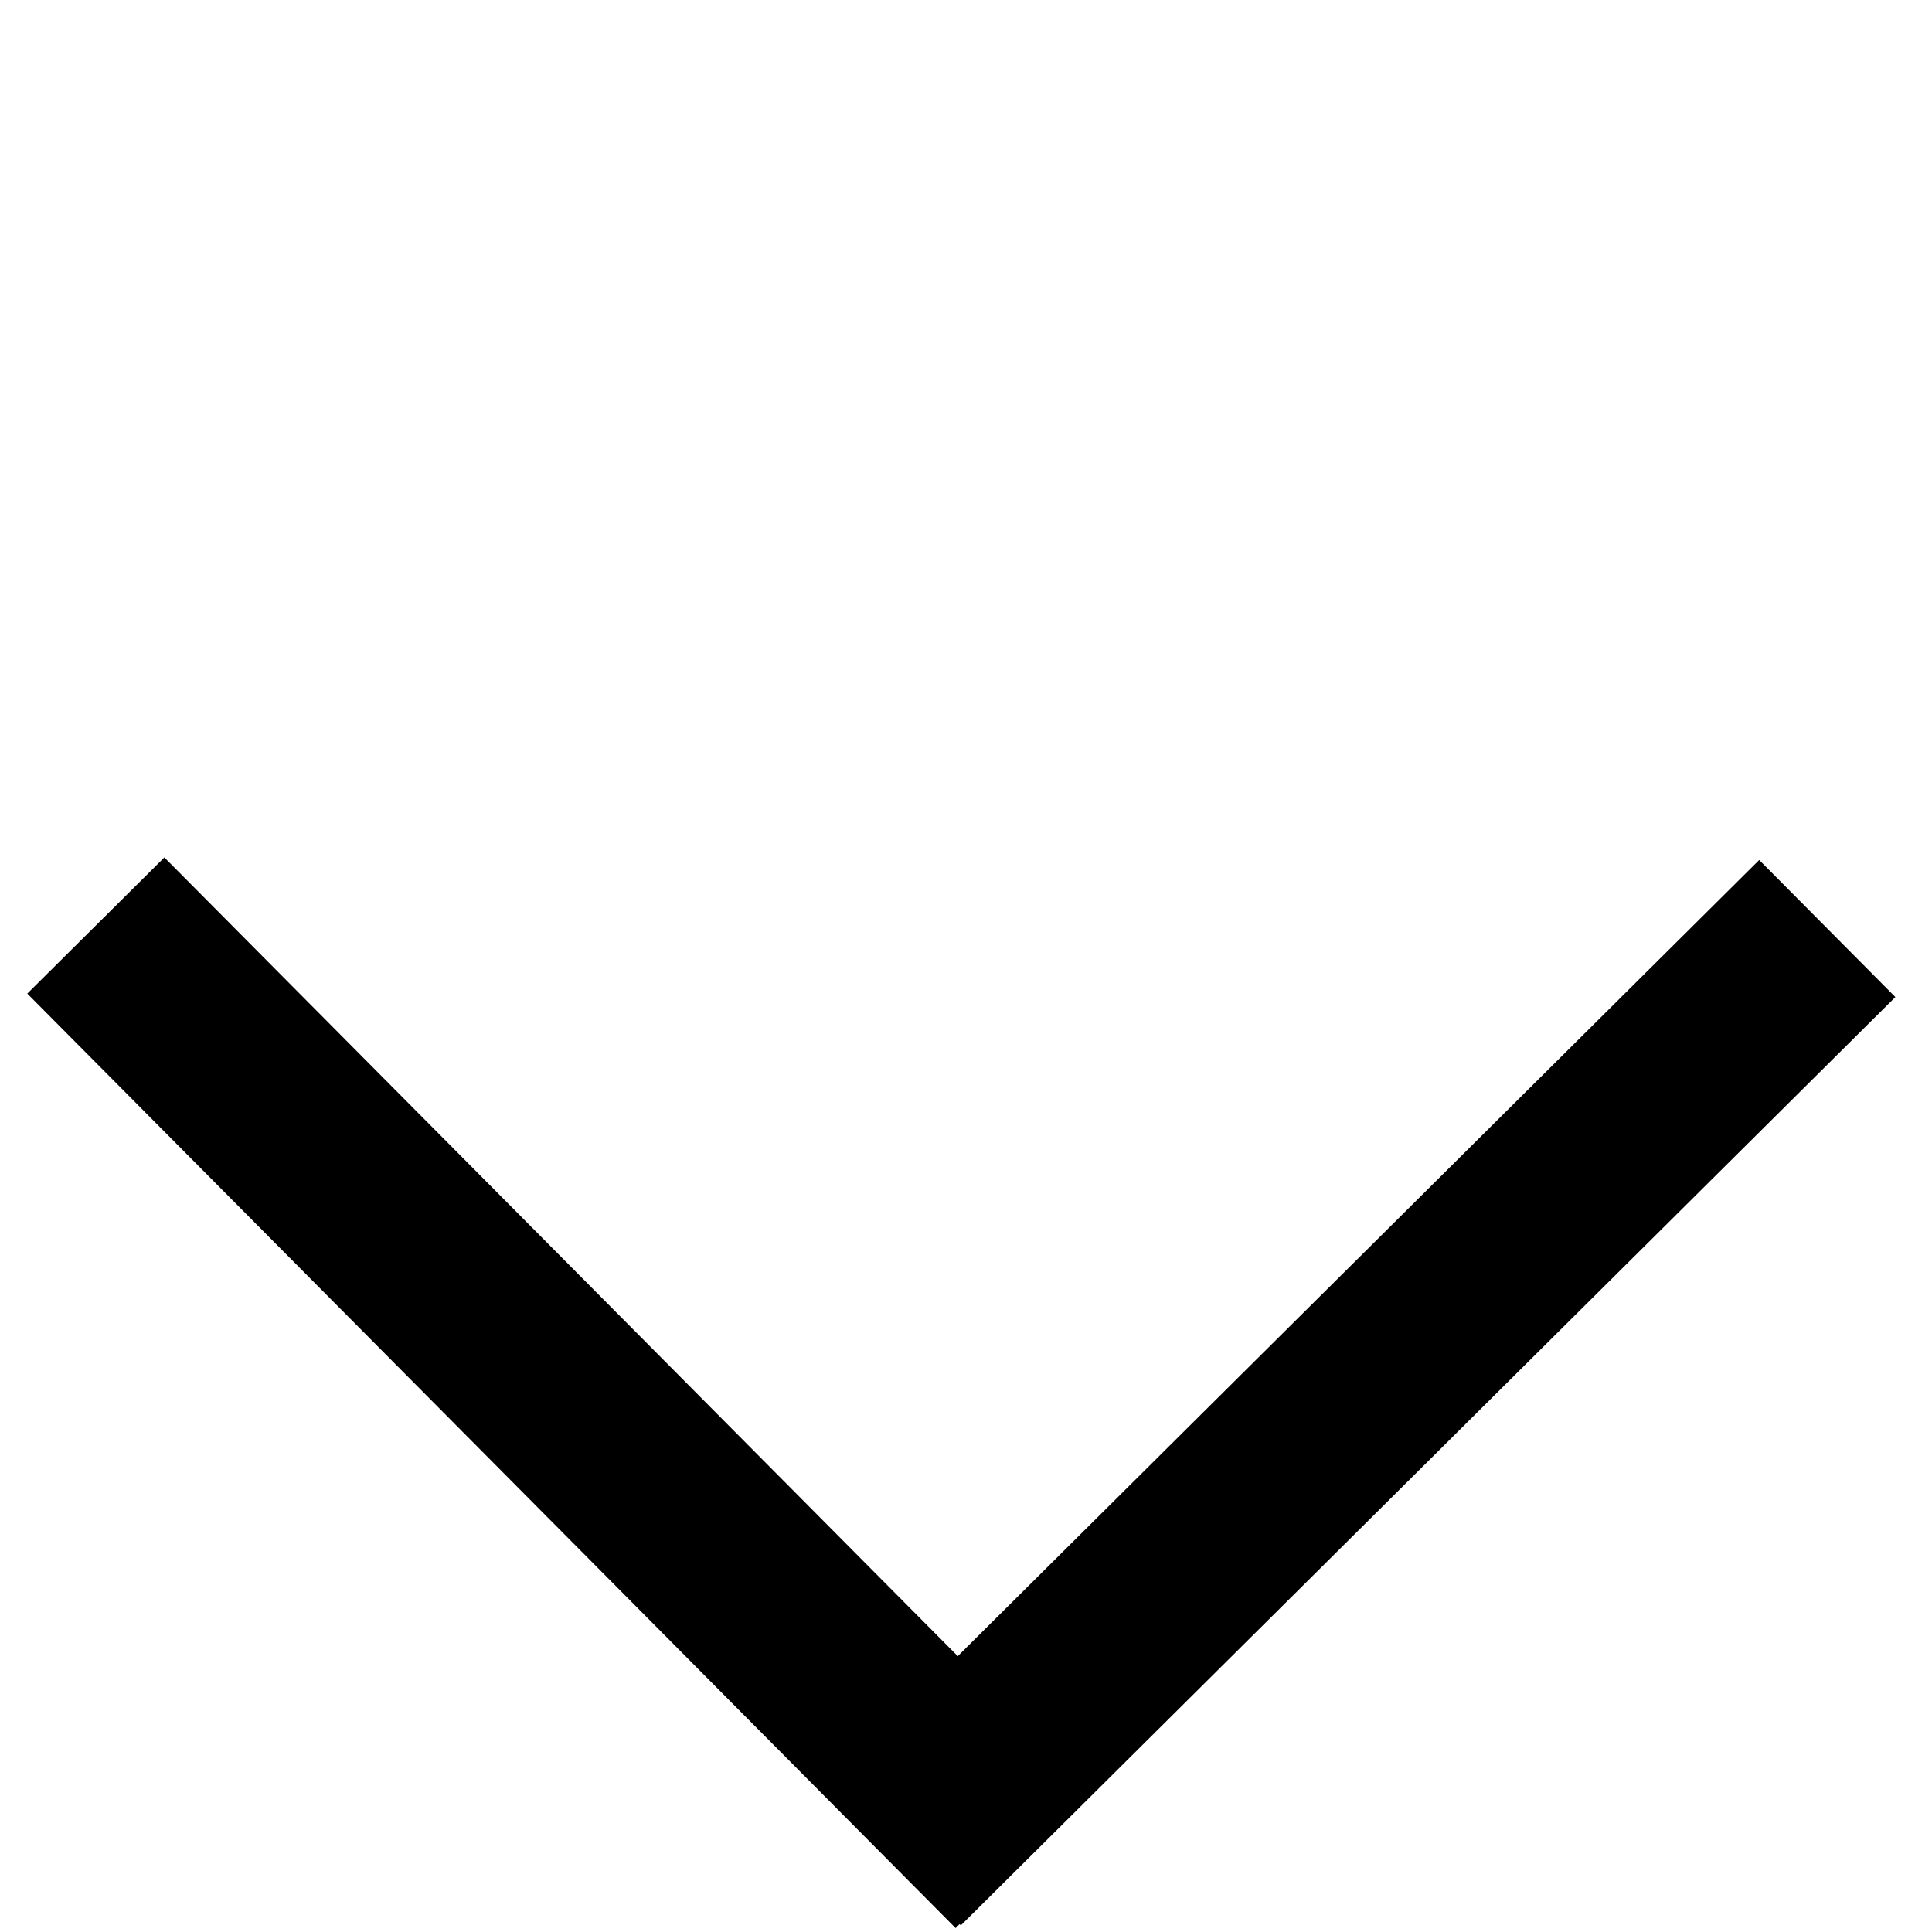
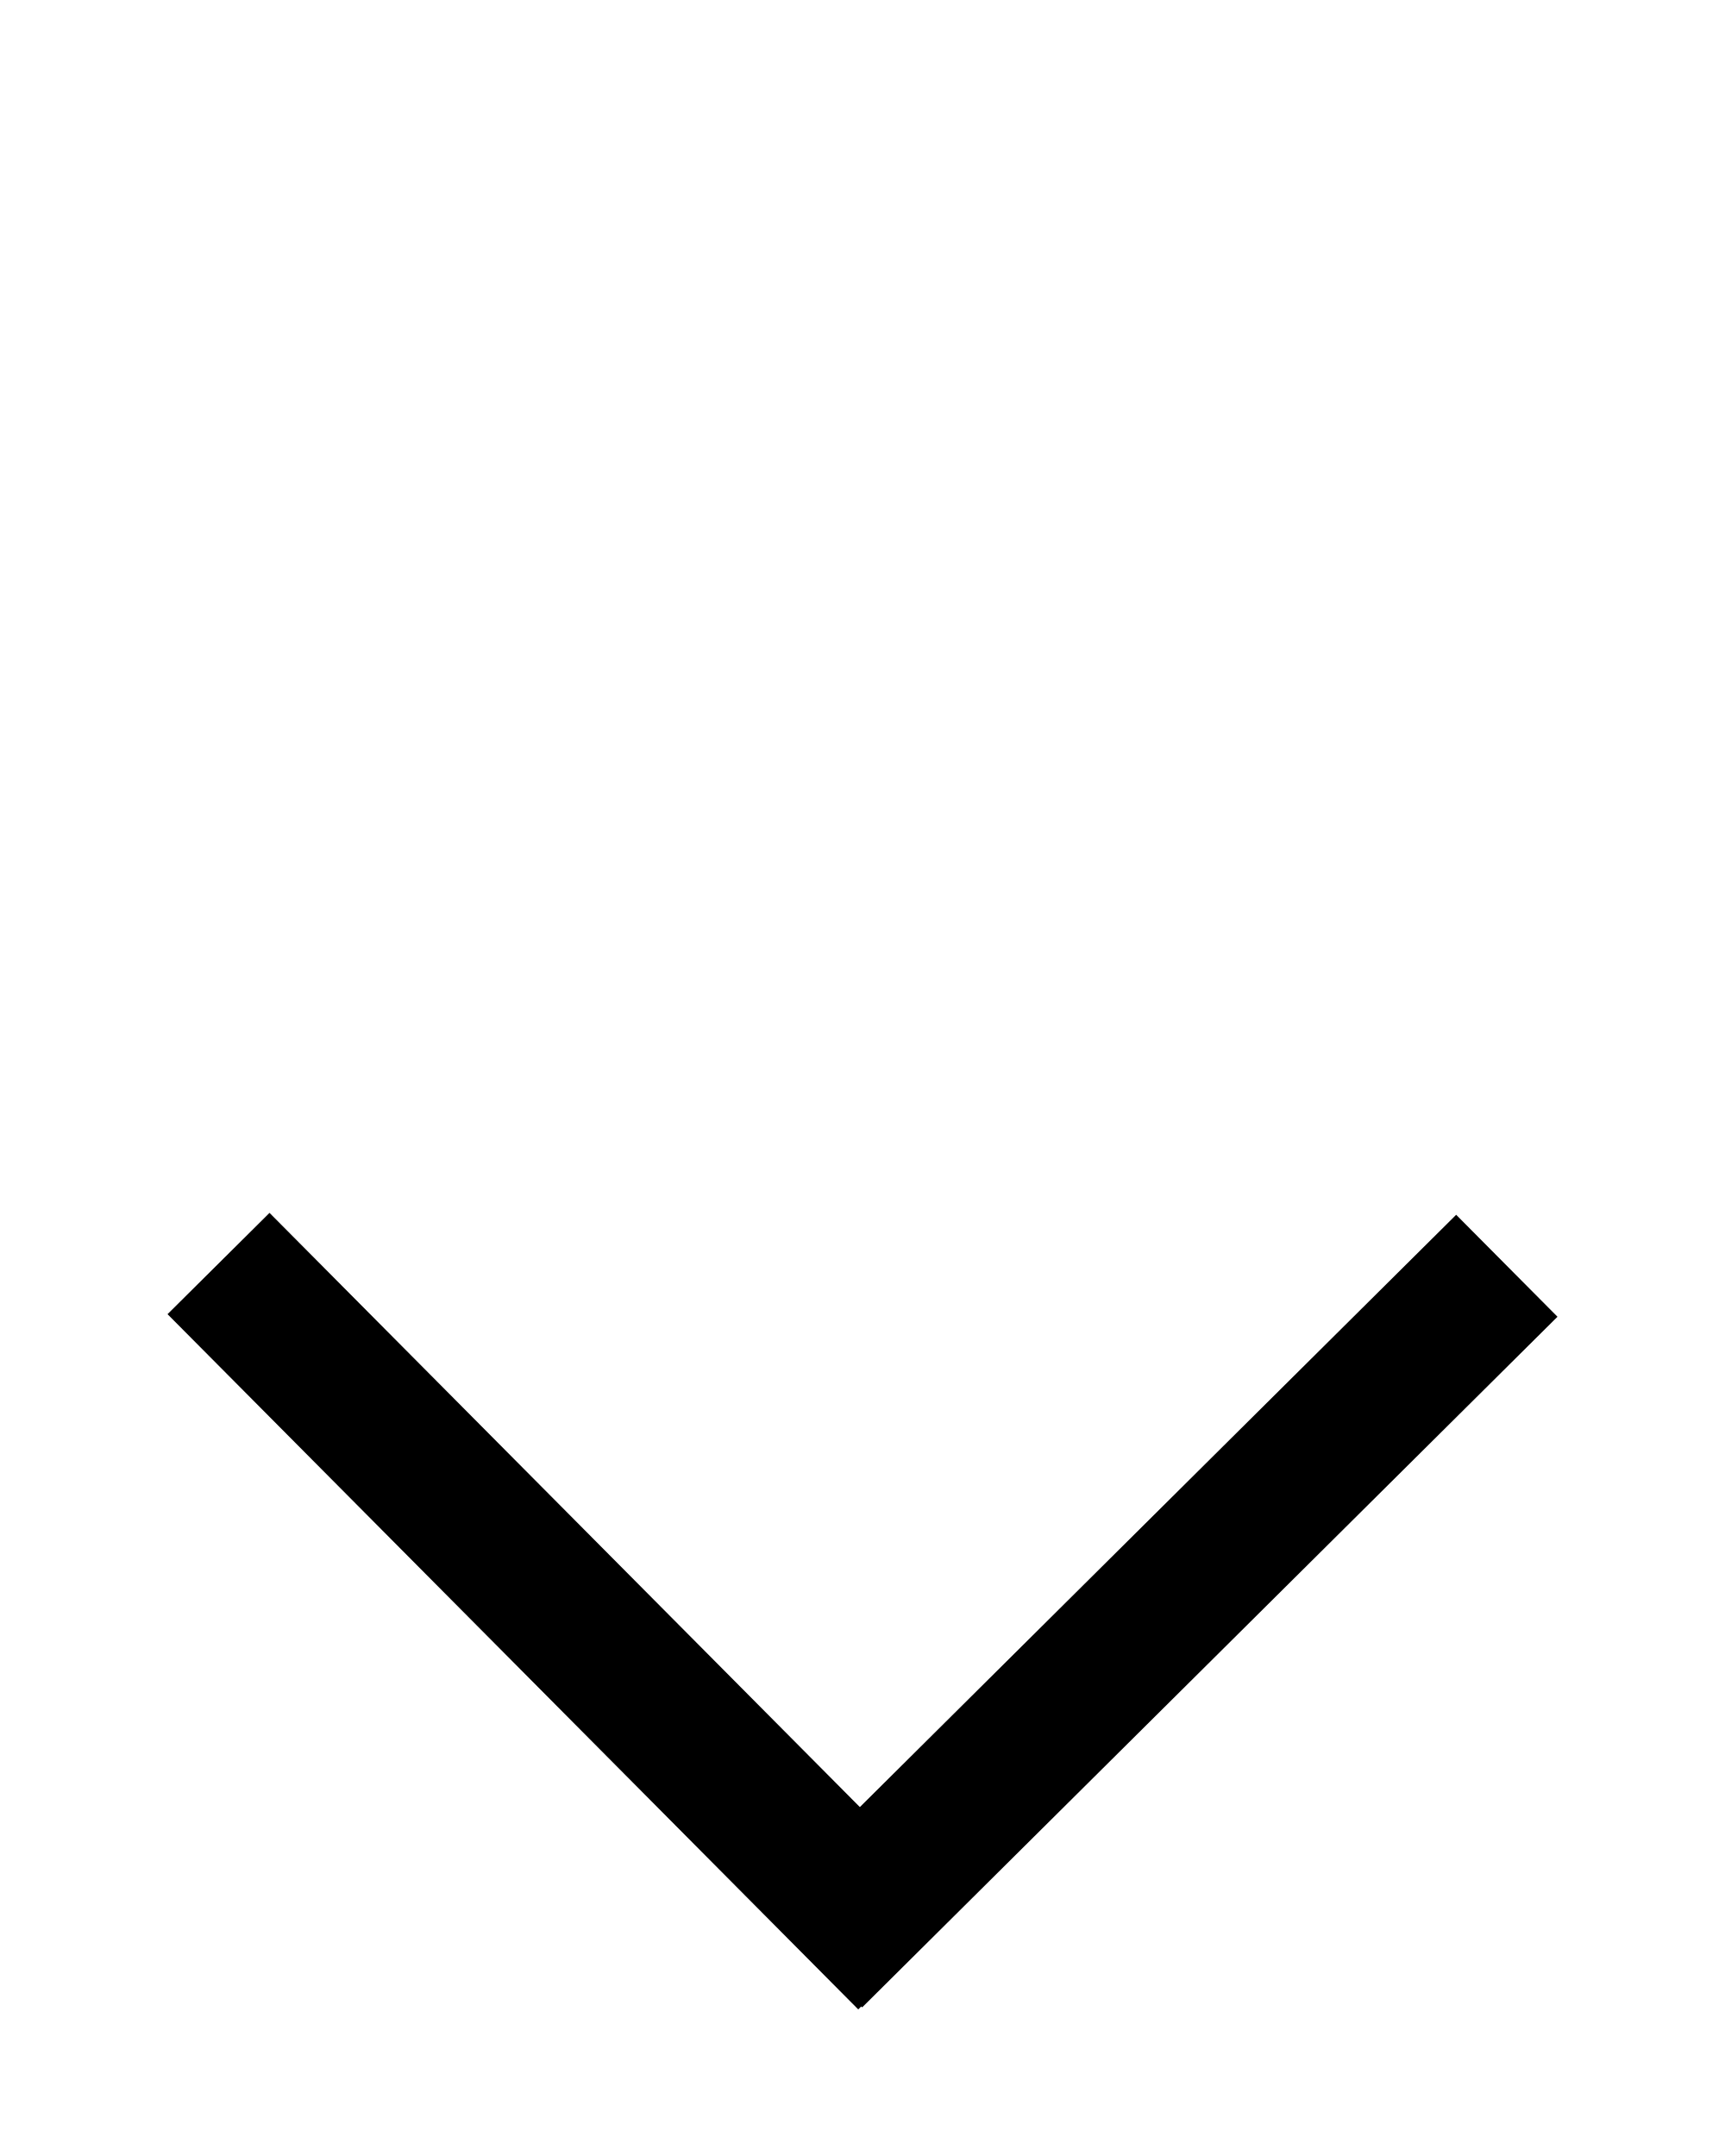
- <svg xmlns="http://www.w3.org/2000/svg" width="10" height="10" data-name="Livello 1">
-   <g id="Layer_1">
-     <line transform="rotate(90 2.89826 7.20867)" fill="none" x1="0.48" y1="9.611" x2="5.317" y2="4.806" id="svg_1" stroke-linejoin="undefined" stroke-linecap="undefined" stroke="#000" />
-     <line fill="none" x1="4.621" y1="9.611" x2="9.458" y2="4.806" id="svg_4" stroke-linejoin="undefined" stroke-linecap="undefined" stroke="#000" />
+ <svg xmlns="http://www.w3.org/2000/svg" width="12" height="15" data-name="Livello 1" version="1.1" id="svg958">
+   <defs id="defs962" />
+   <g id="Layer_1" transform="translate(1.024231,4.000348)">
+     <line transform="rotate(90,2.89826,7.20867)" x1="0.48" y1="9.611" x2="5.317" y2="4.806" id="svg_1" stroke-linejoin="undefined" stroke-linecap="undefined" style="fill:none;stroke:#000000" />
+     <line x1="4.621" y1="9.611" x2="9.458" y2="4.806" id="svg_4" stroke-linejoin="undefined" stroke-linecap="undefined" style="fill:none;stroke:#000000" />
  </g>
</svg>
